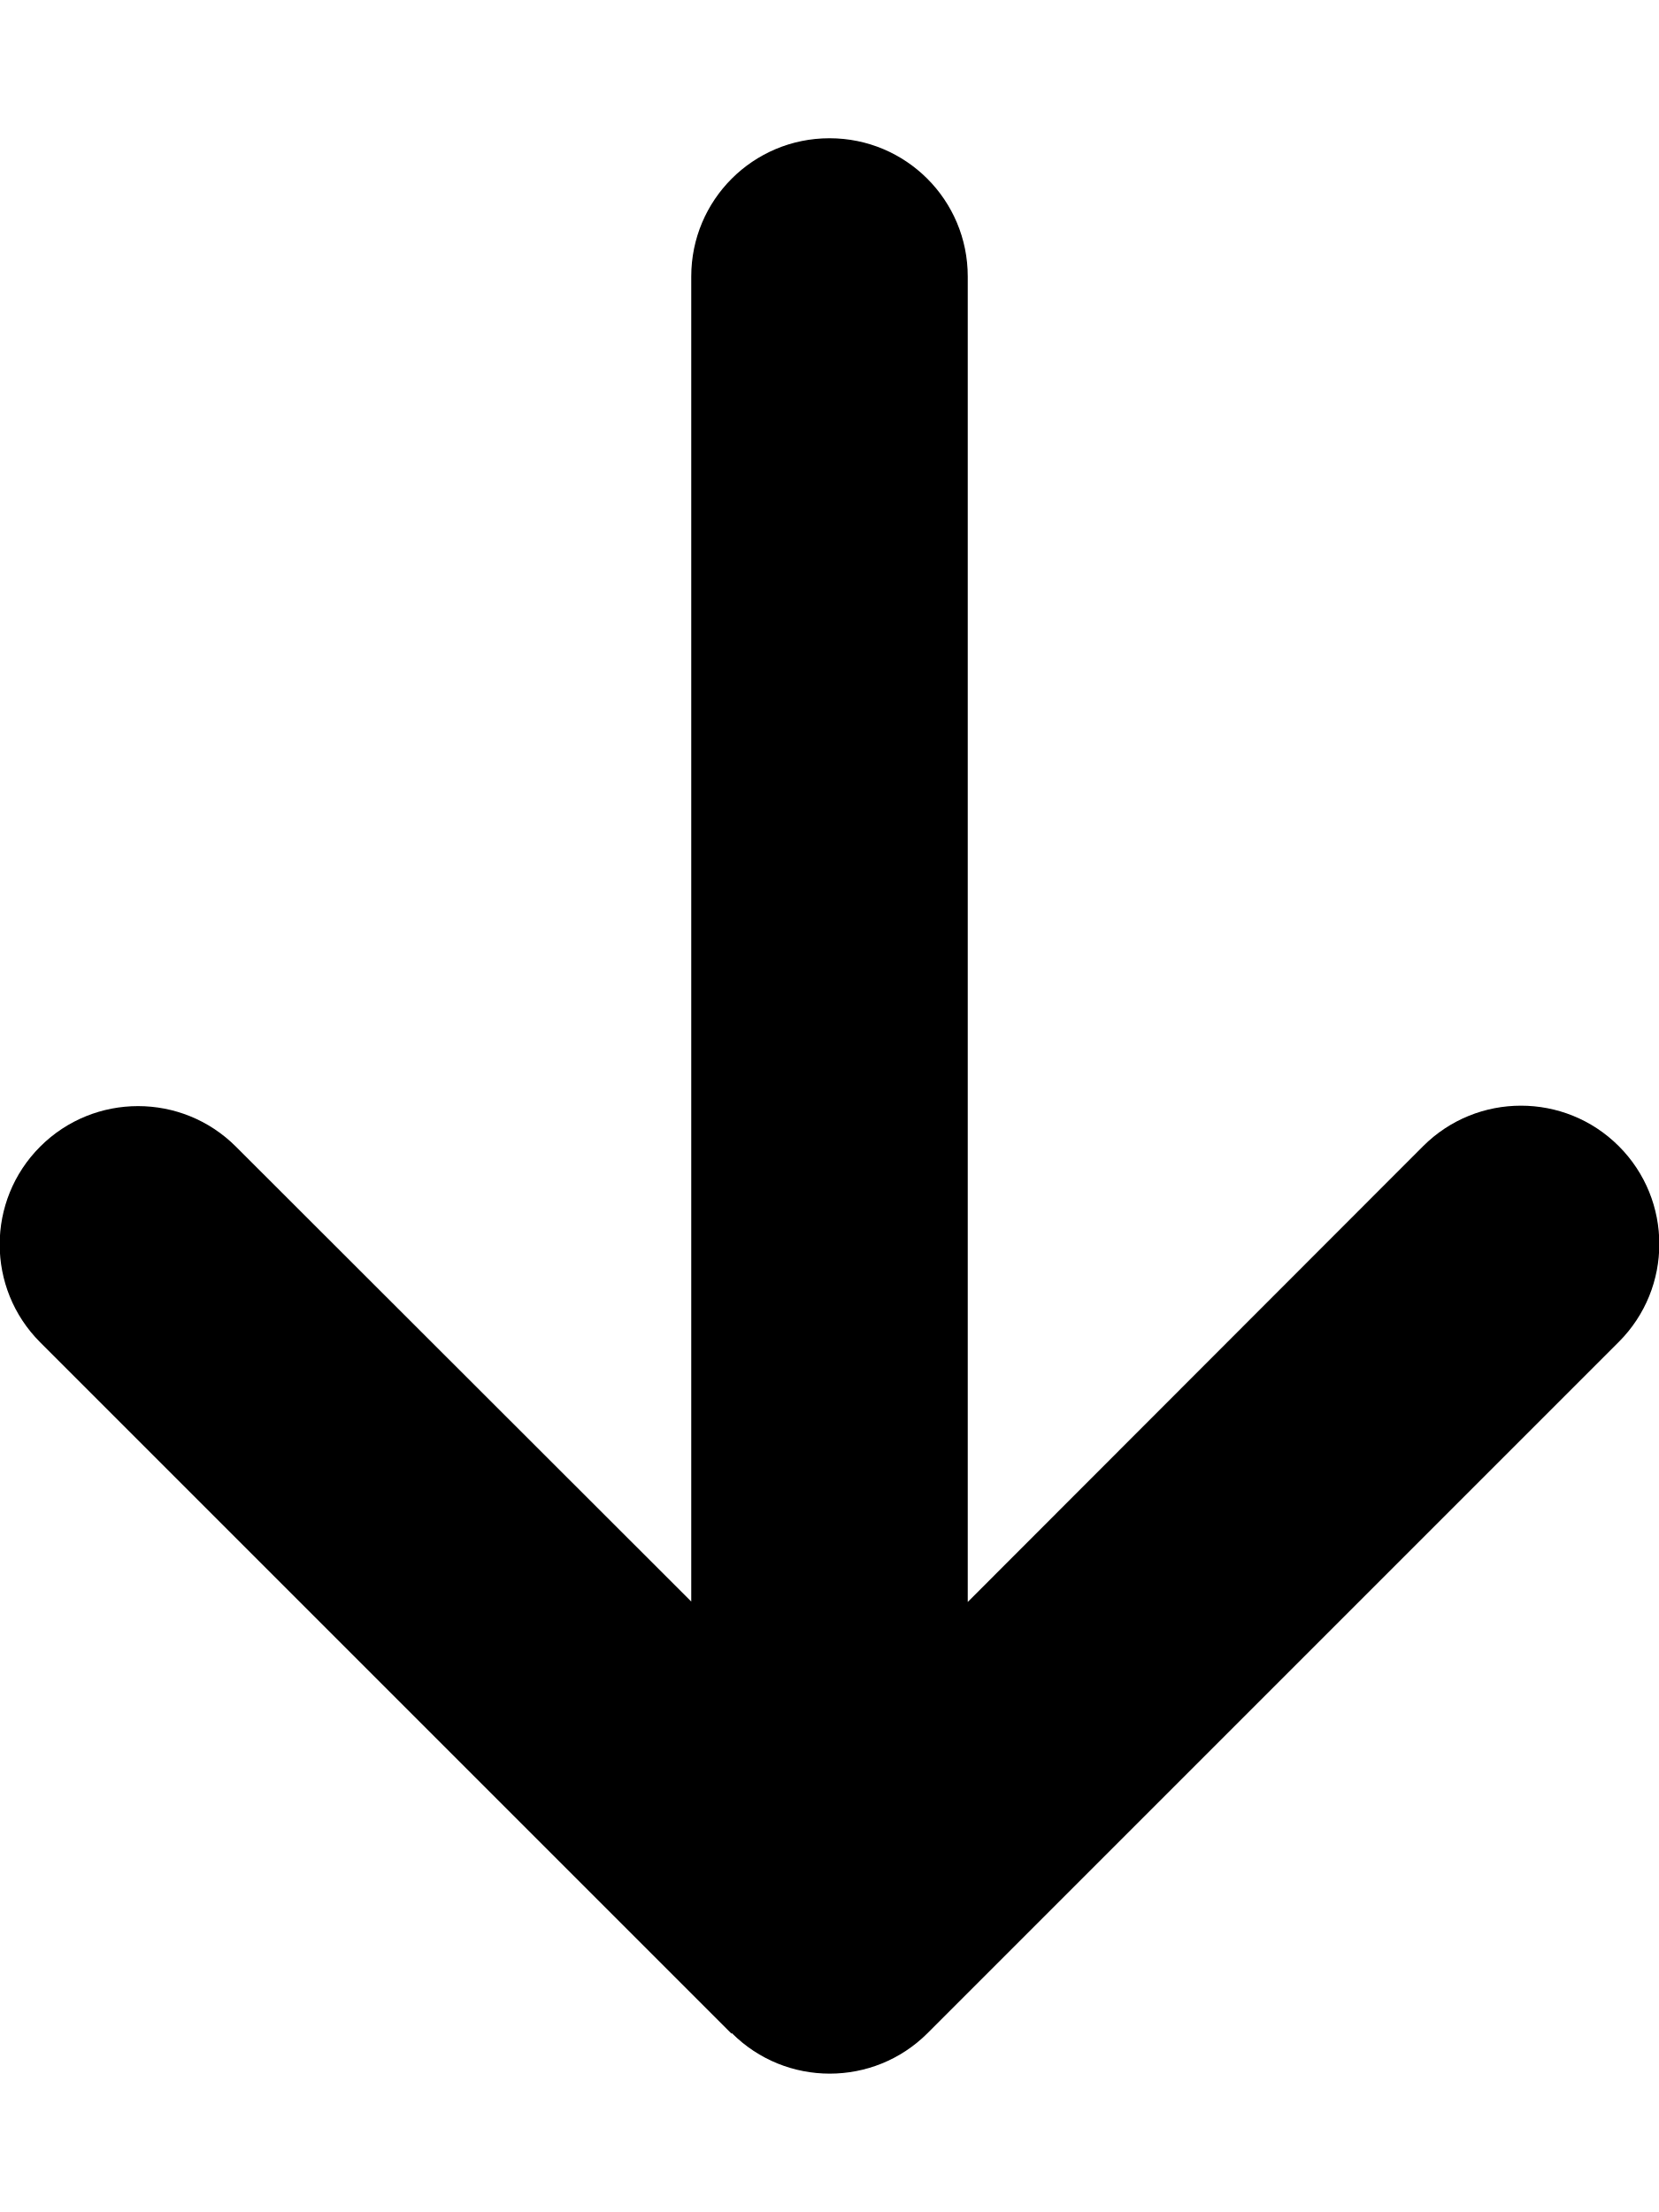
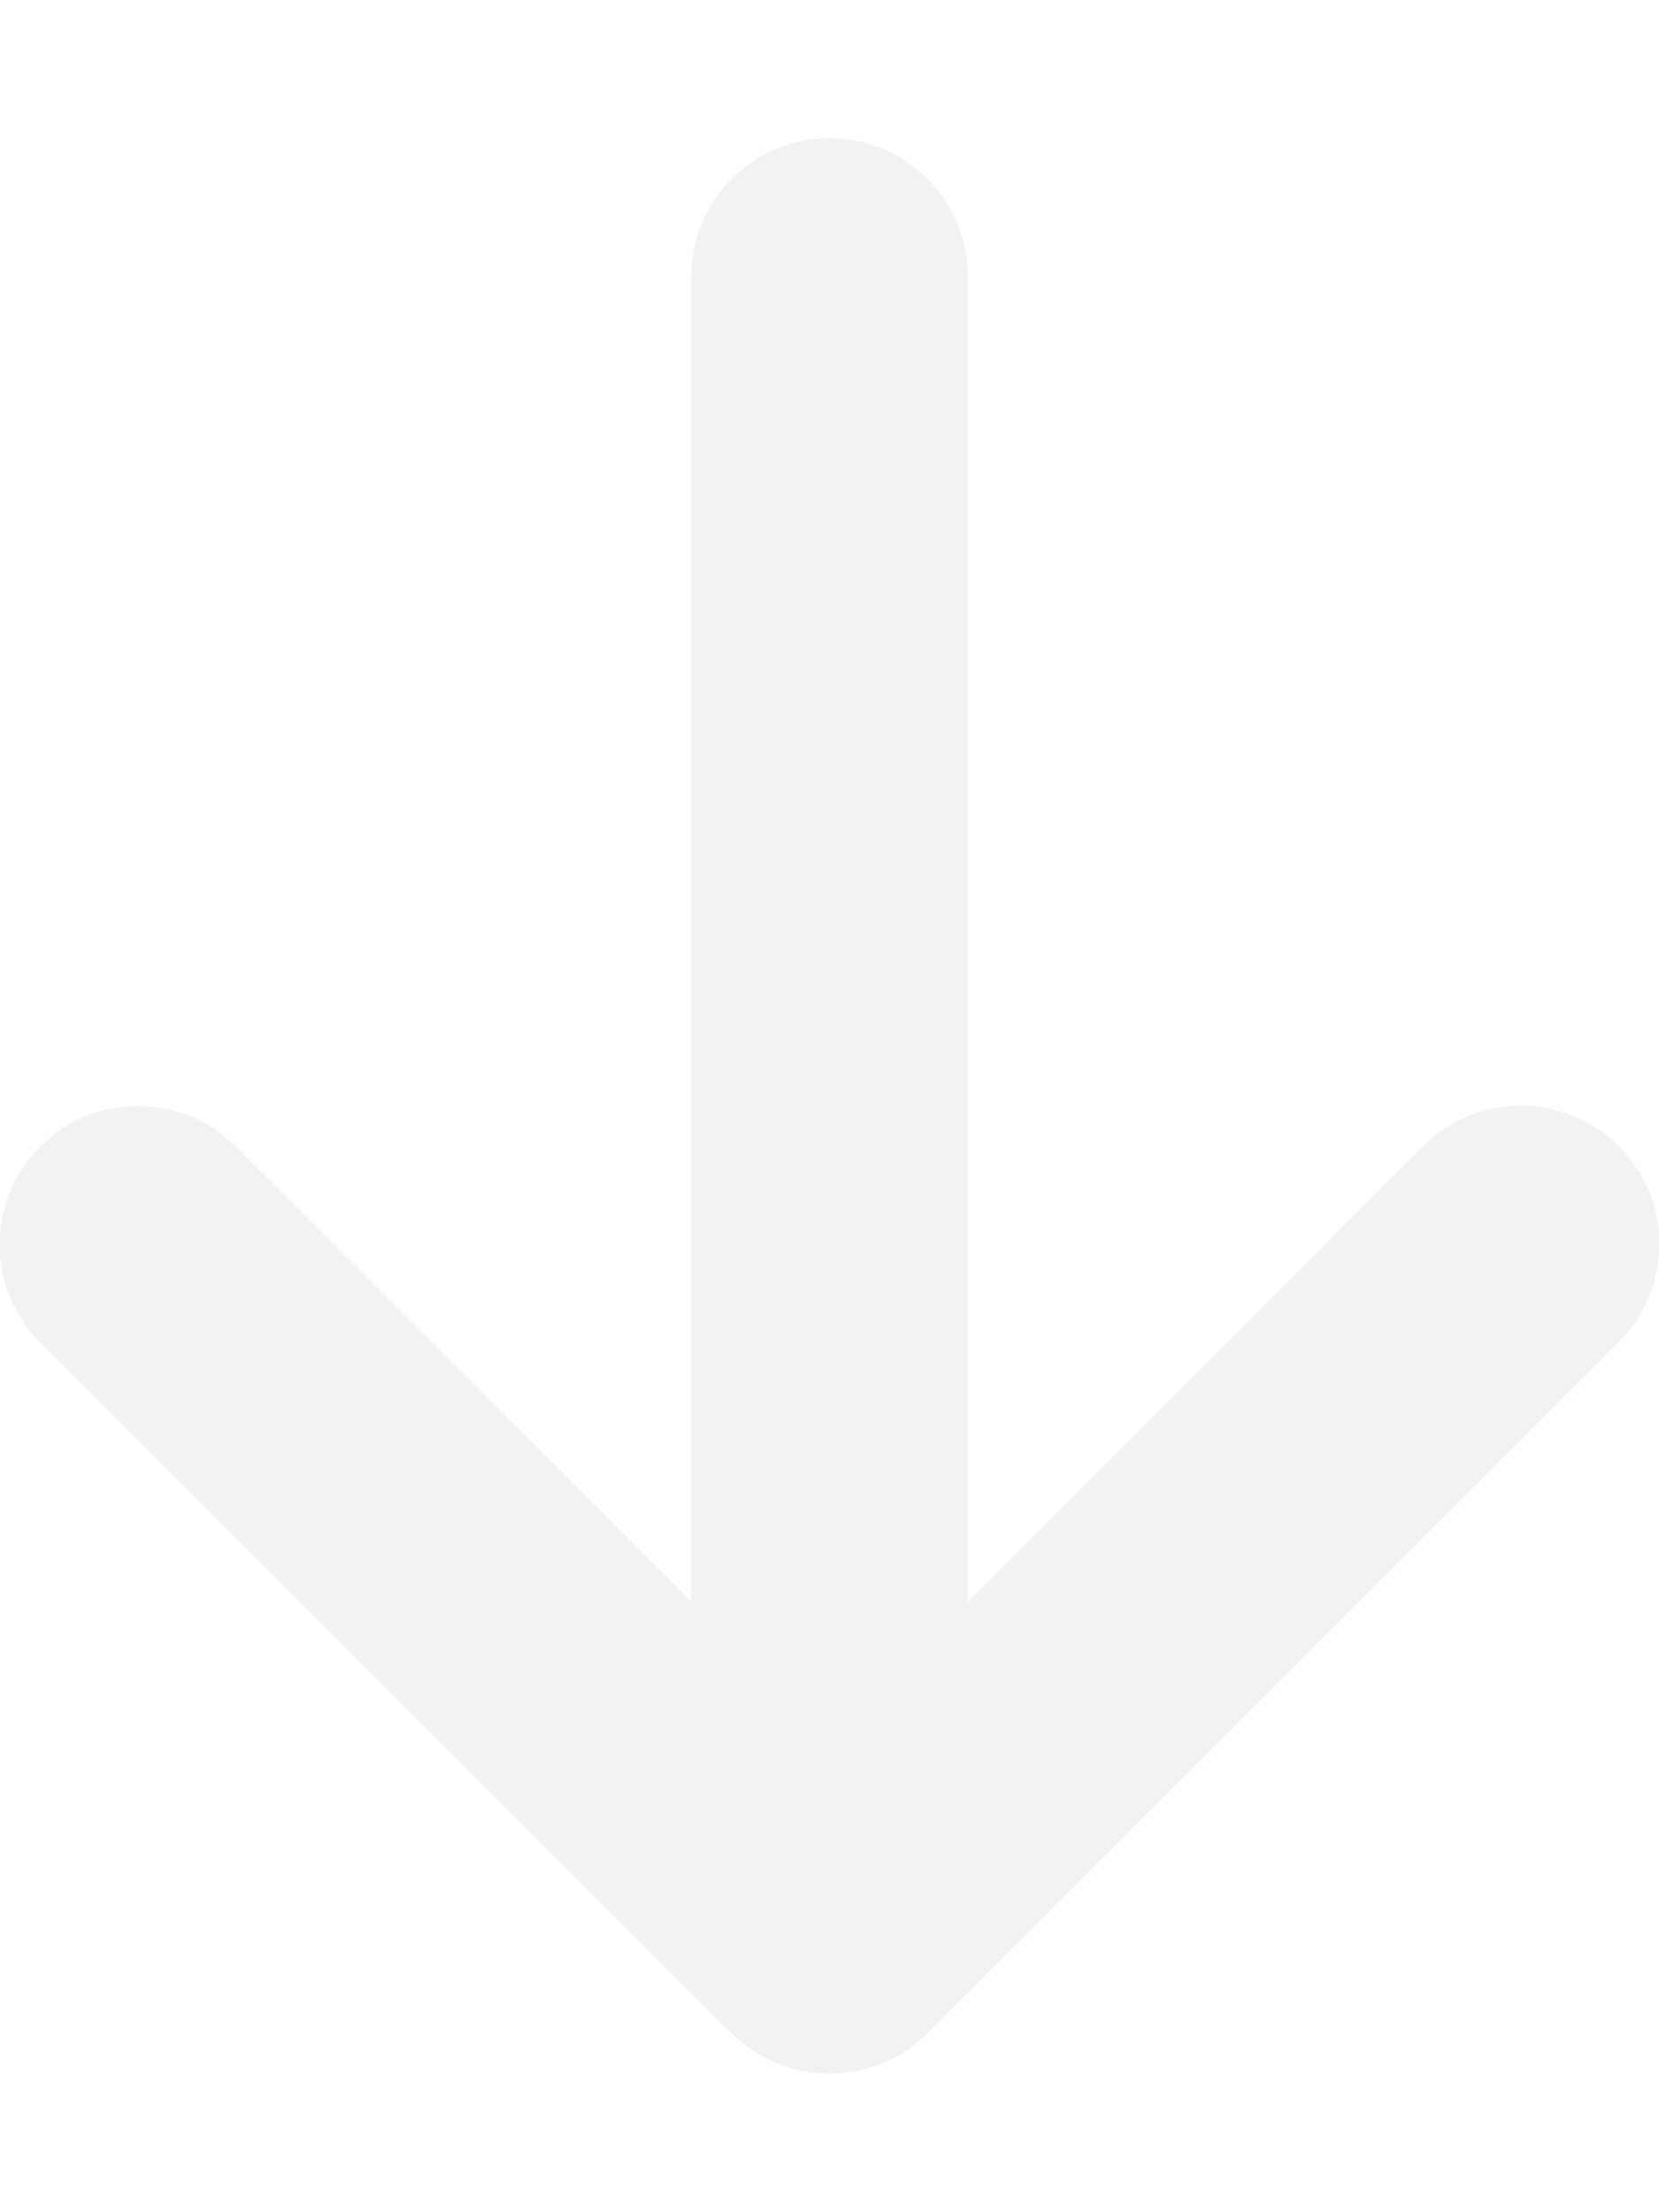
- <svg xmlns="http://www.w3.org/2000/svg" viewBox="0 0 384 512">
+ <svg xmlns="http://www.w3.org/2000/svg" fill="#f2f2f2" viewBox="0 0 384 512">
  <path d="M169.4 470.6c12.5 12.5 32.8 12.5 45.3 0l160-160c12.5-12.5 12.5-32.8 0-45.3s-32.8-12.5-45.3 0L224 370.8 224 64c0-17.7-14.3-32-32-32s-32 14.3-32 32l0 306.7L54.6 265.4c-12.5-12.5-32.8-12.5-45.3 0s-12.5 32.8 0 45.3l160 160z" />
</svg>
